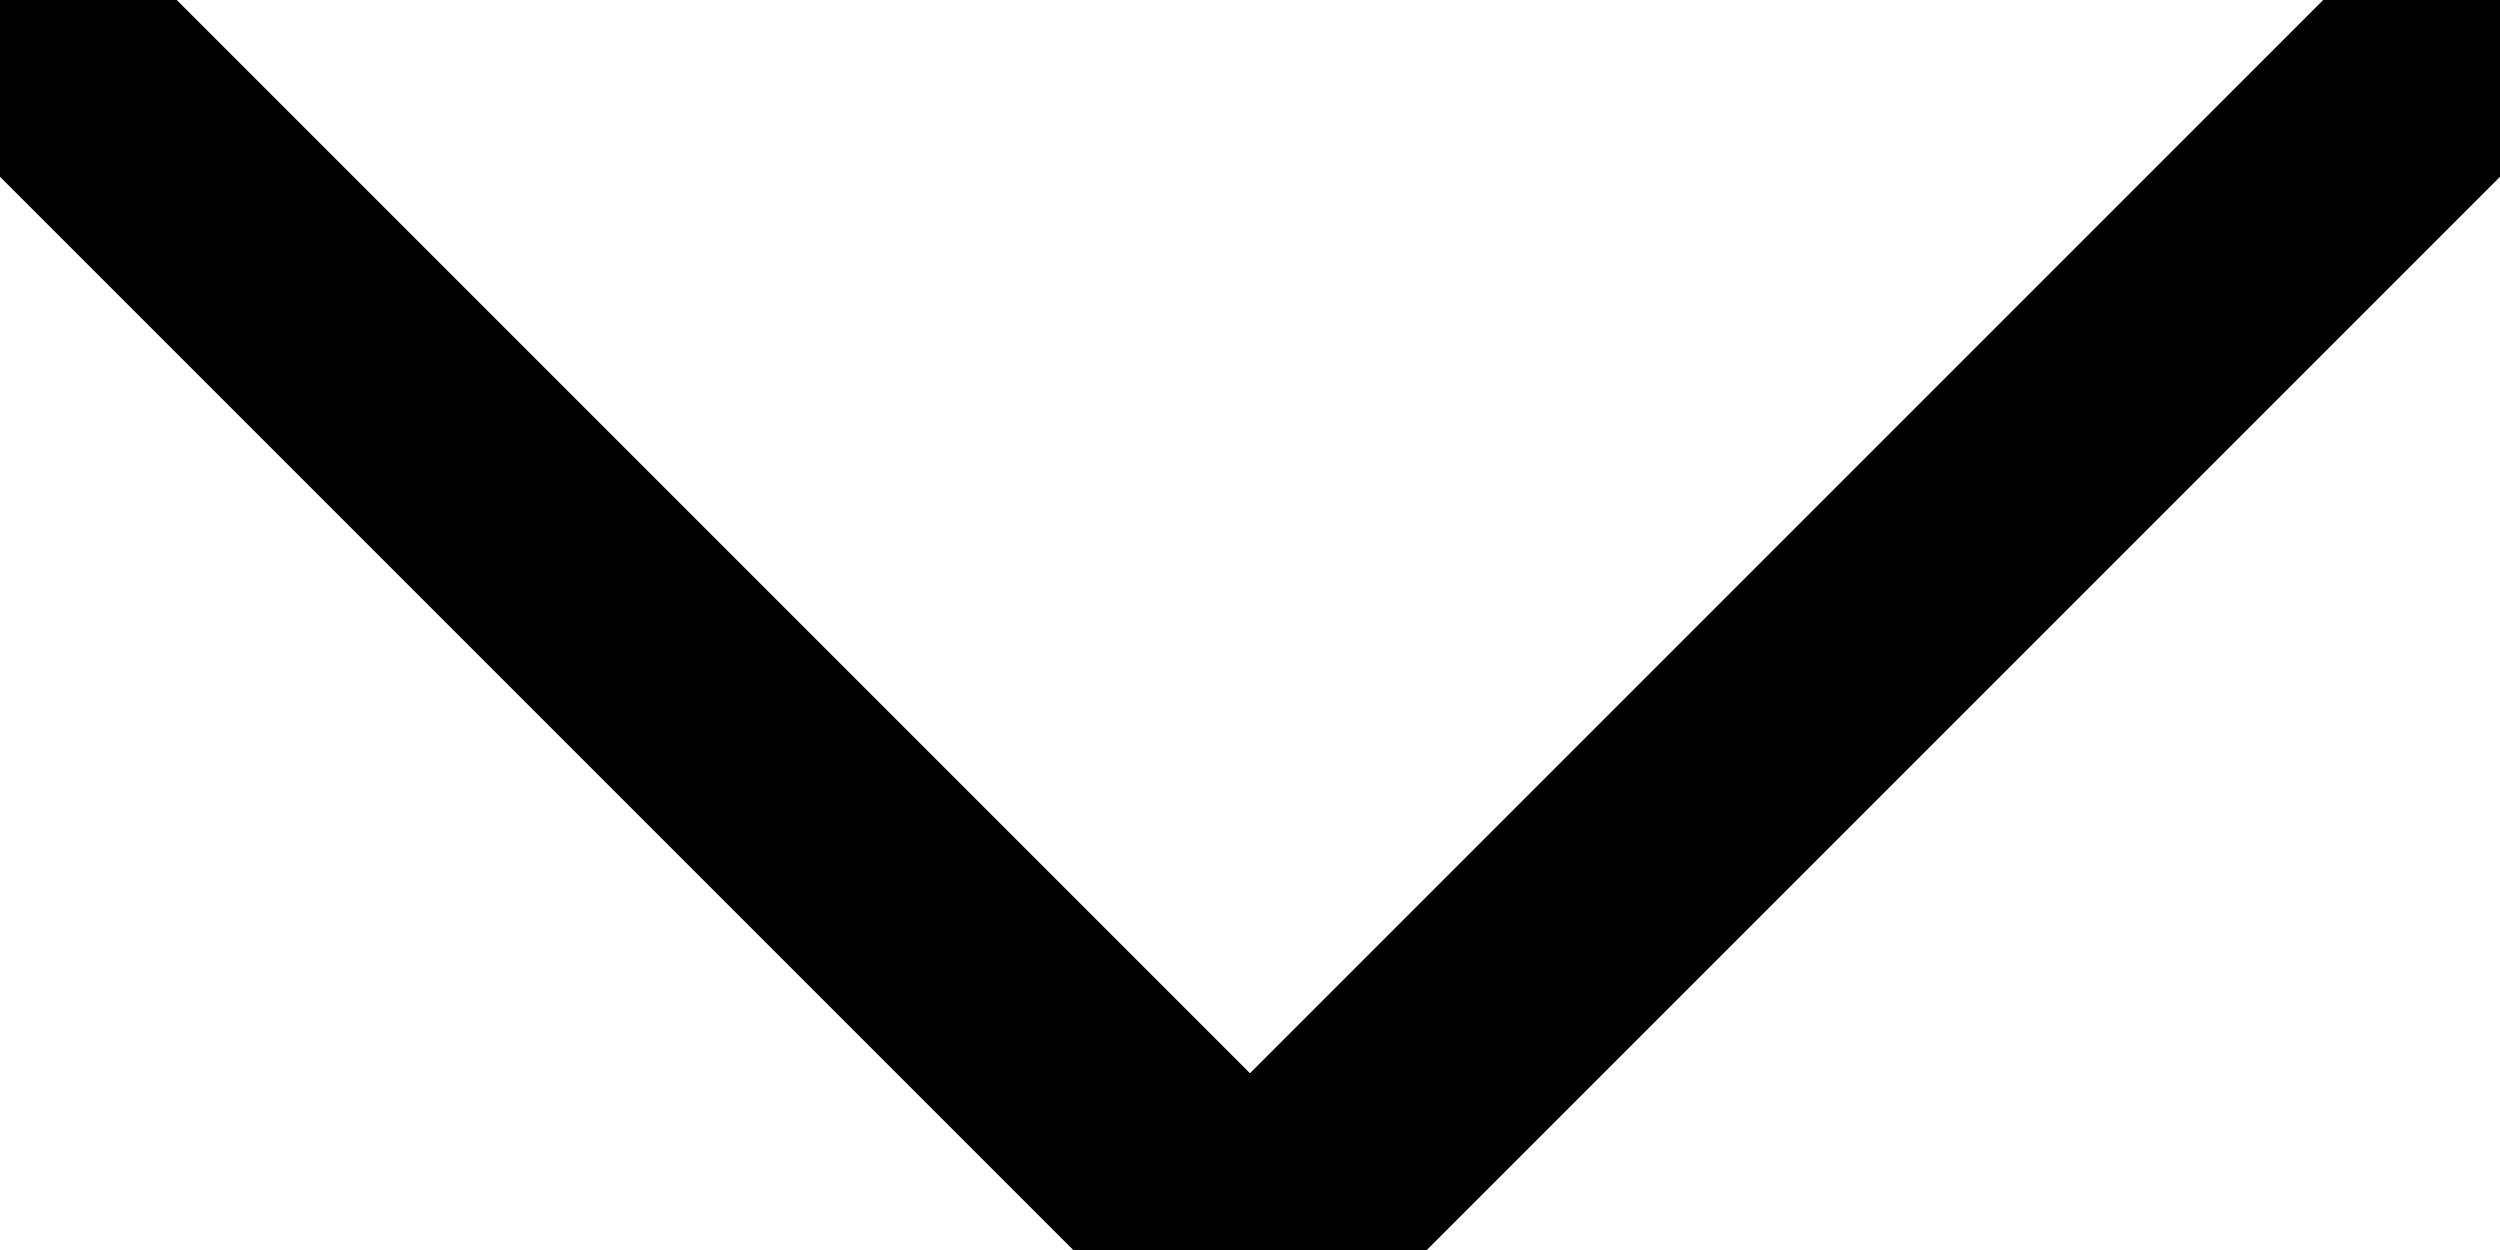
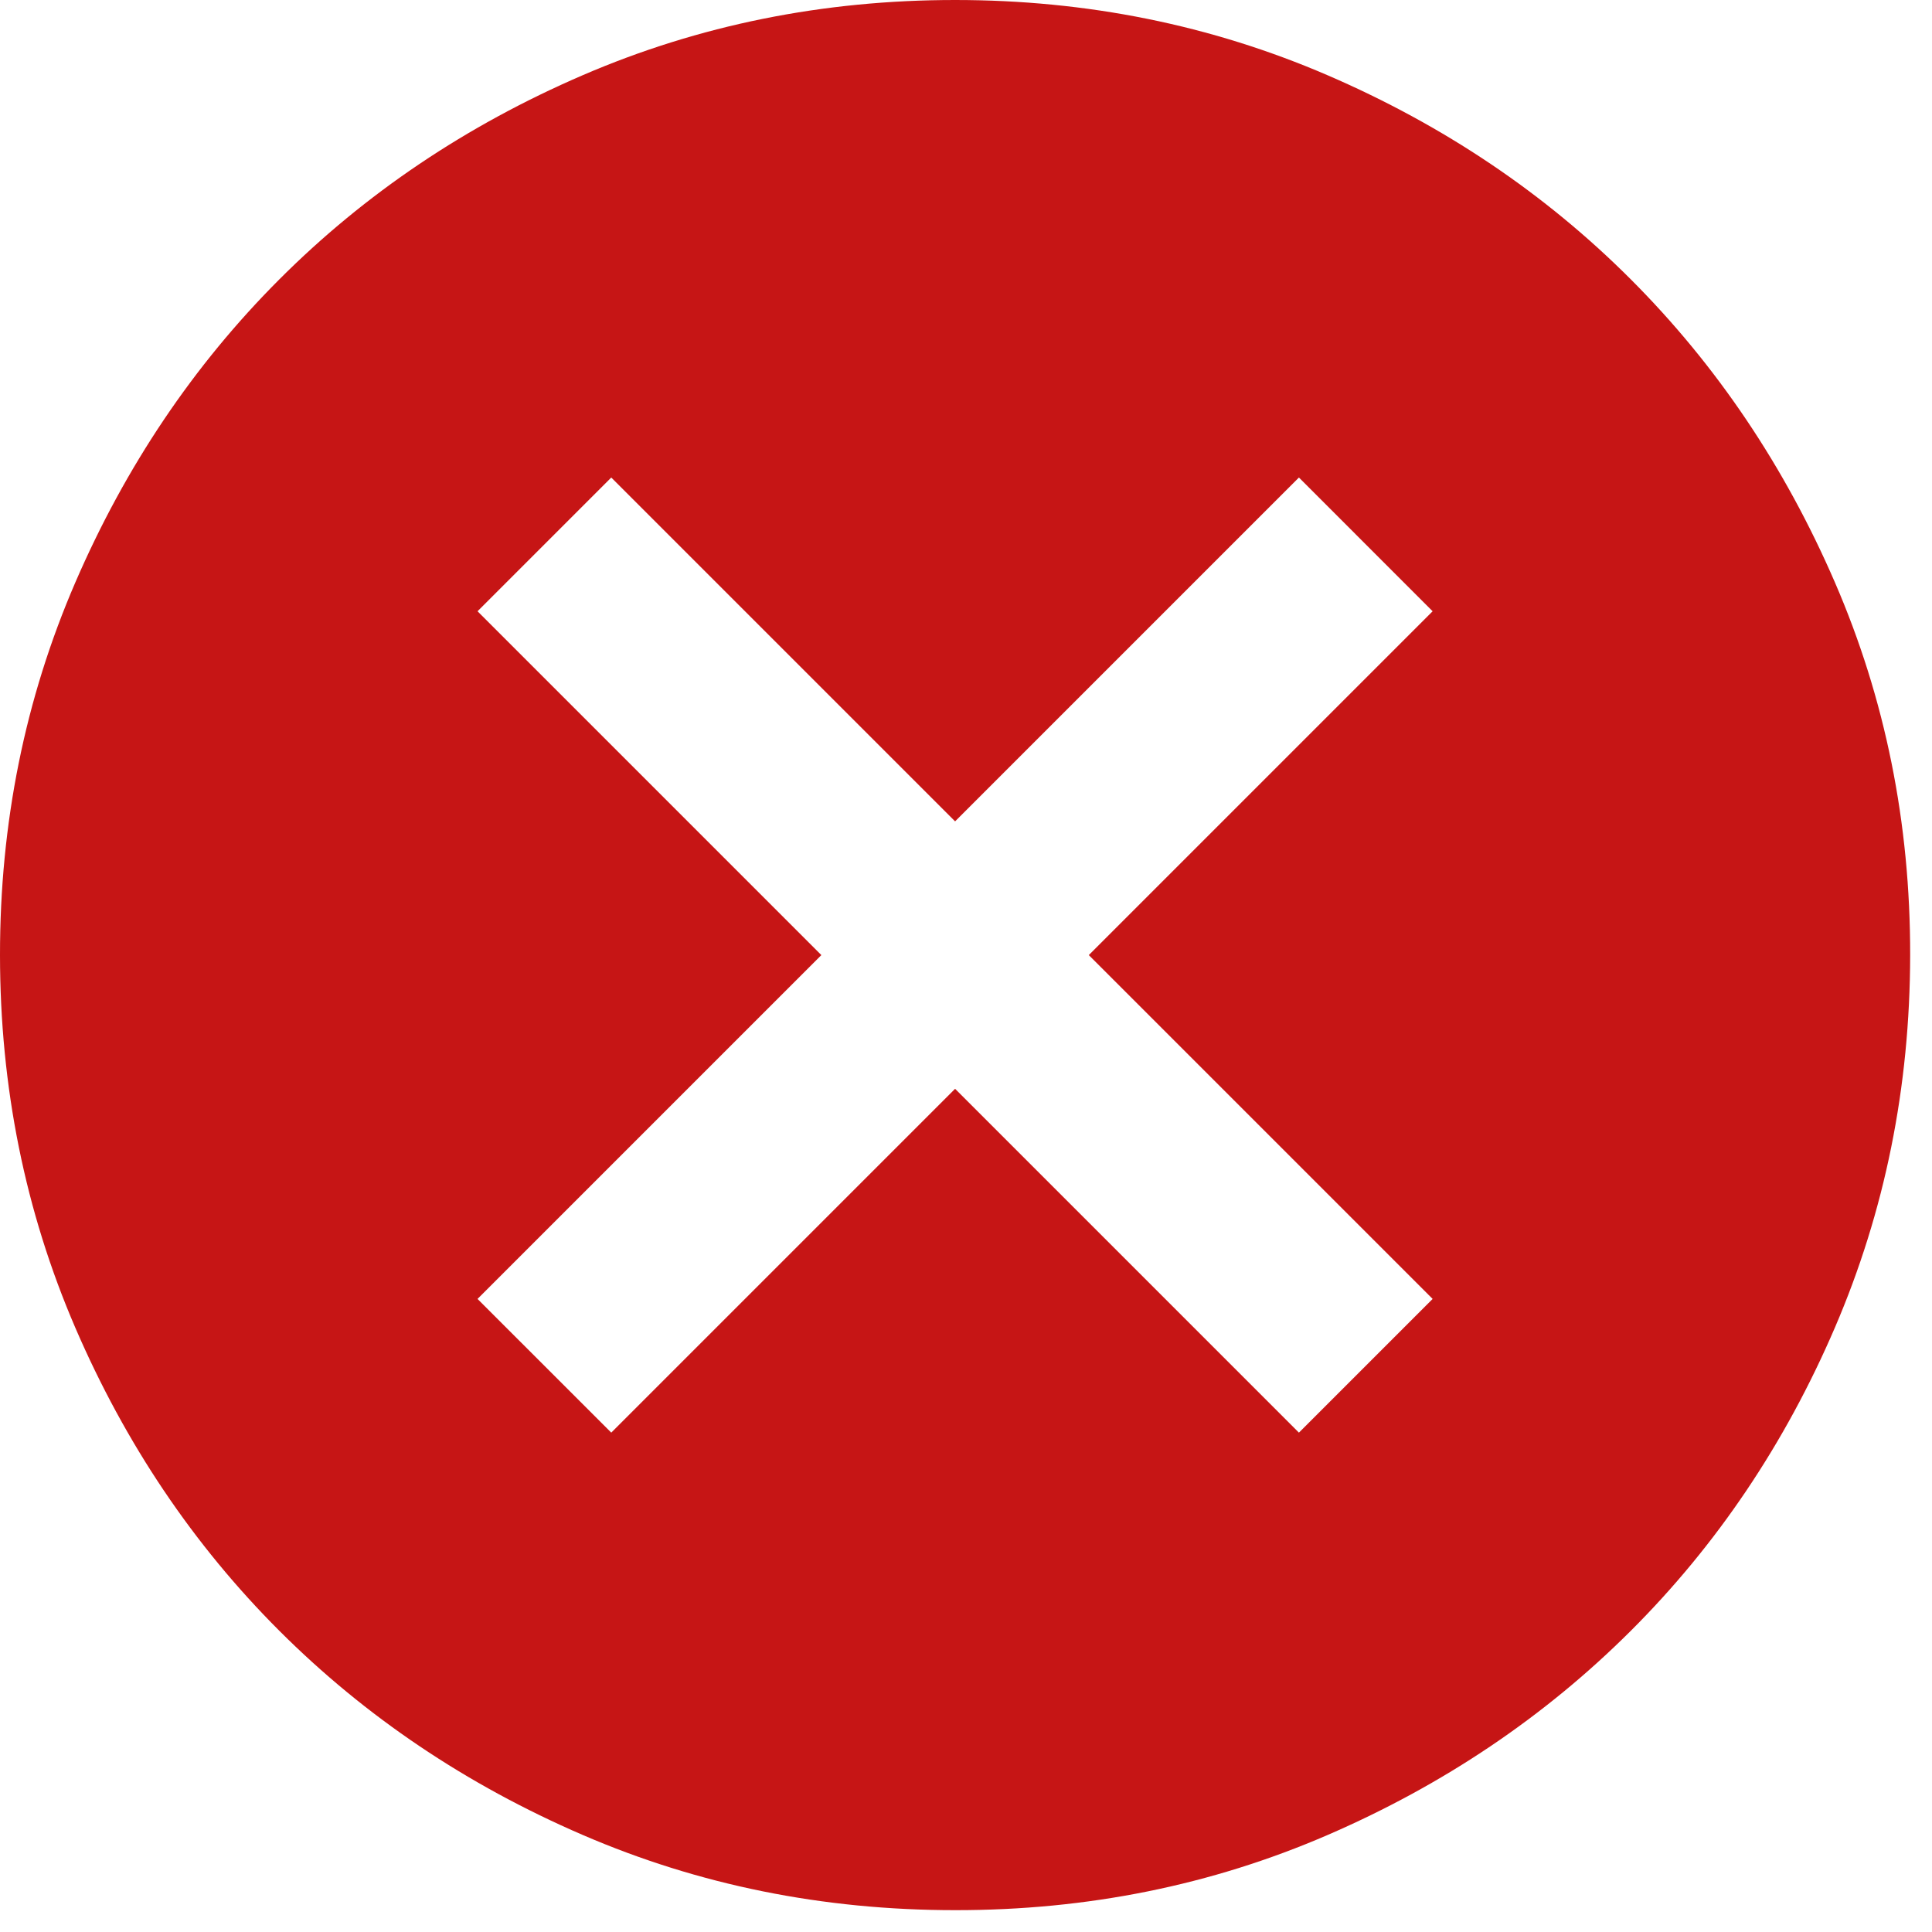
- <svg xmlns="http://www.w3.org/2000/svg" width="20" height="10" viewBox="0 0 20 10" fill="none">
-   <path d="M0 0L10 10L20 0" stroke="black" stroke-width="2" stroke-linecap="round" stroke-linejoin="round" />
+ <svg xmlns="http://www.w3.org/2000/svg" width="59" height="59" viewBox="0 0 59 59" fill="none">
+   <path d="M18.667 43.75L29.167 33.25L39.667 43.75L43.75 39.667L33.25 29.167L43.75 18.667L39.667 14.583L29.167 25.083L18.667 14.583L14.583 18.667L25.083 29.167L14.583 39.667L18.667 43.75ZM29.167 58.333C25.132 58.333 21.34 57.567 17.792 56.035C14.243 54.503 11.156 52.425 8.531 49.802C5.906 47.179 3.829 44.092 2.298 40.542C0.768 36.991 0.002 33.199 3.69198e-06 29.167C-0.002 25.134 0.764 21.342 2.298 17.792C3.833 14.241 5.91 11.154 8.531 8.531C11.152 5.908 14.239 3.831 17.792 2.298C21.344 0.766 25.136 0 29.167 0C33.197 0 36.989 0.766 40.542 2.298C44.094 3.831 47.181 5.908 49.802 8.531C52.423 11.154 54.502 14.241 56.038 17.792C57.574 21.342 58.339 25.134 58.333 29.167C58.328 33.199 57.561 36.991 56.035 40.542C54.509 44.092 52.431 47.179 49.802 49.802C47.173 52.425 44.086 54.504 40.542 56.038C36.997 57.572 33.205 58.337 29.167 58.333Z" fill="#C61515" />
</svg>
